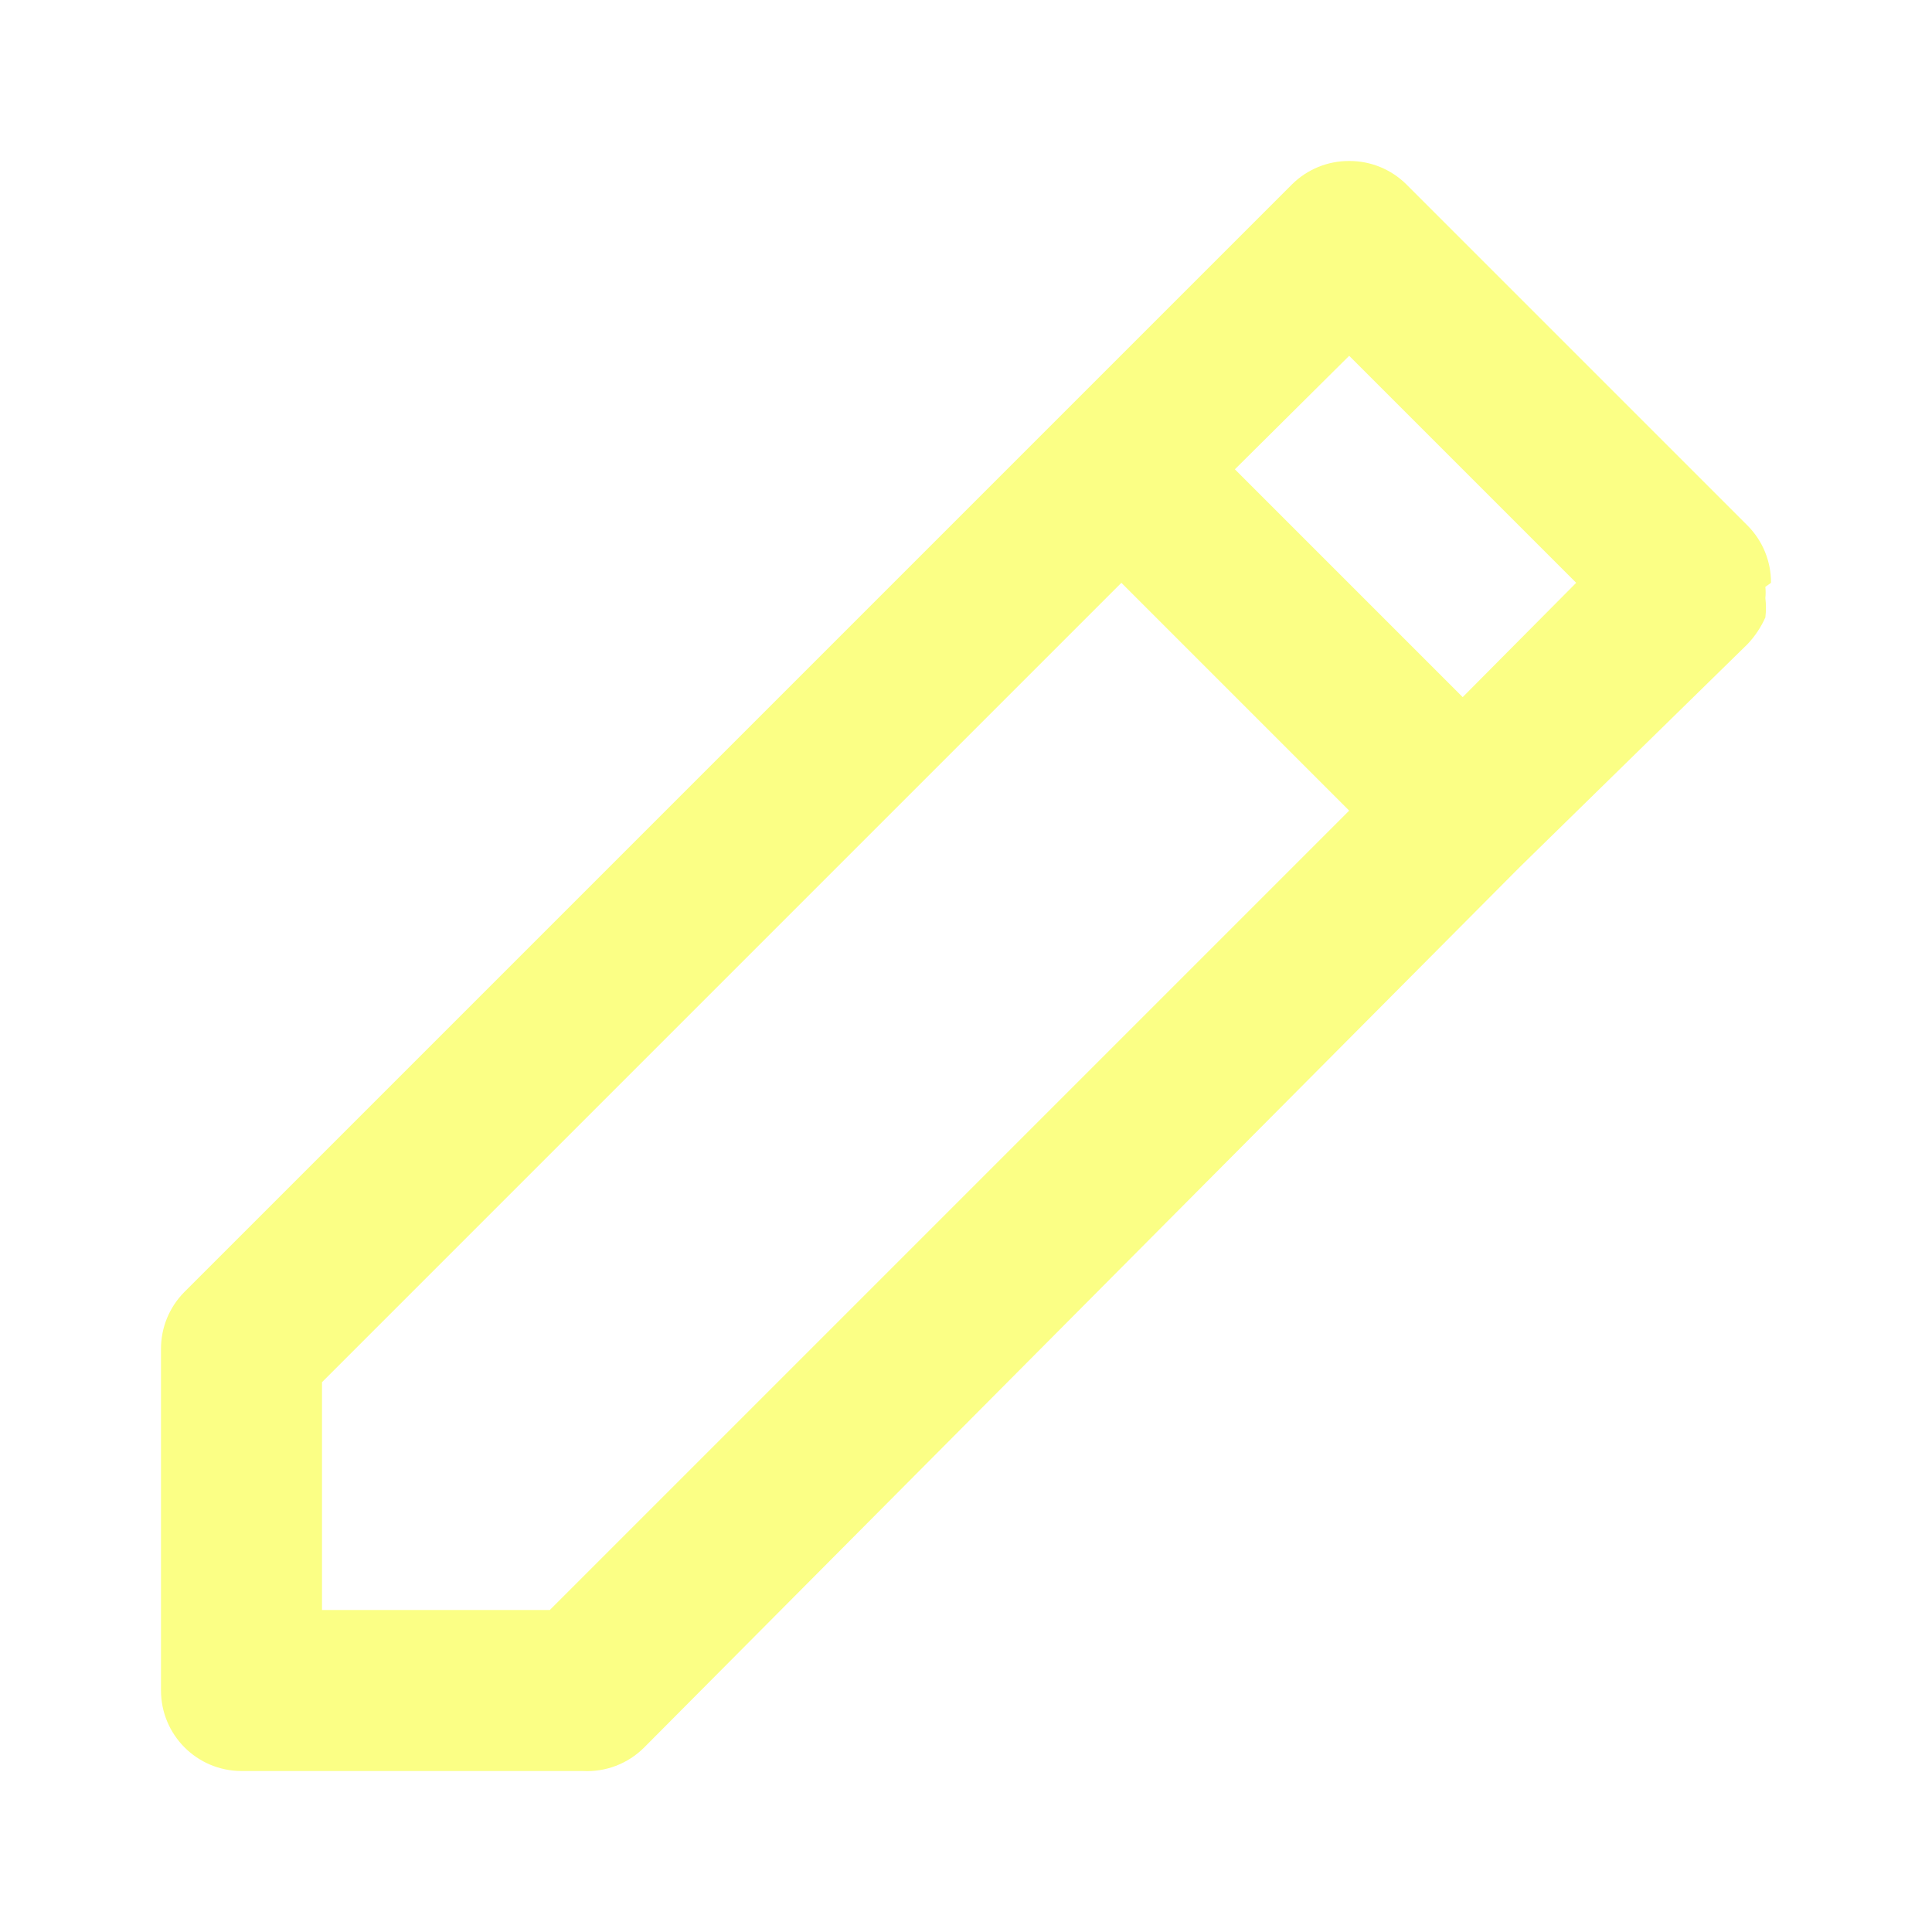
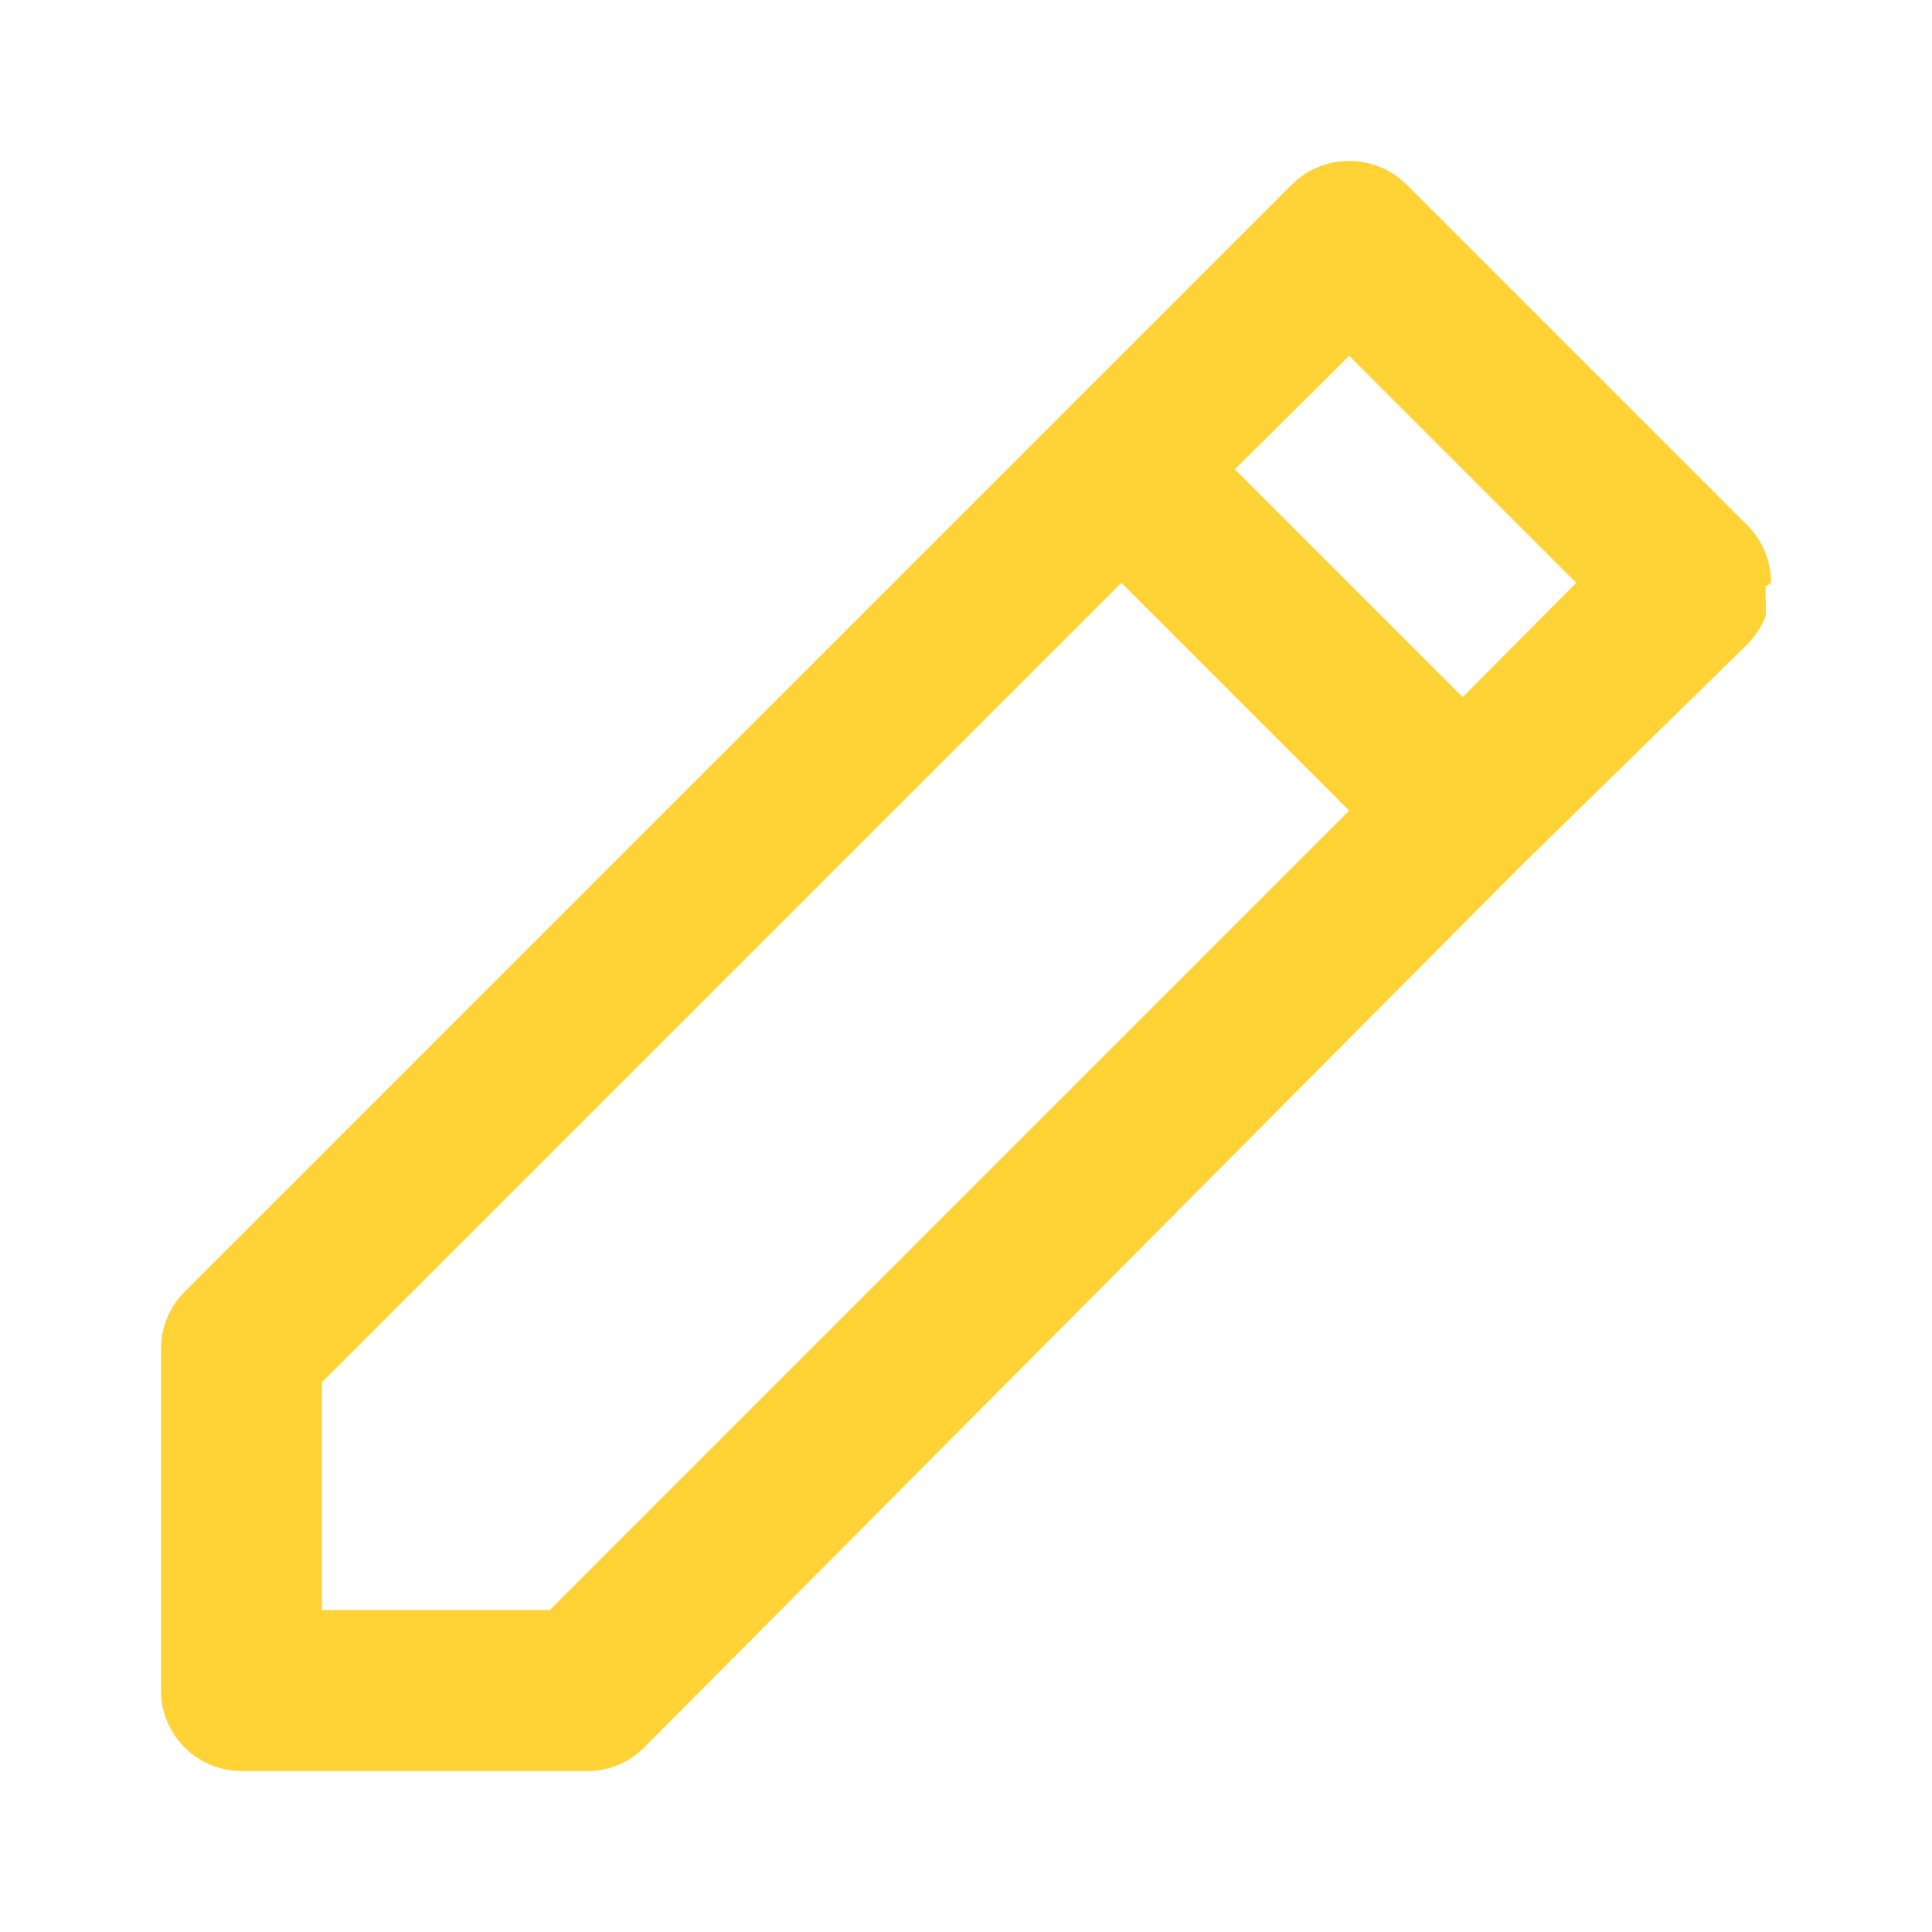
- <svg xmlns="http://www.w3.org/2000/svg" fill="#fbff85" width="24" height="24" viewBox="0 0 24 24">
+ <svg xmlns="http://www.w3.org/2000/svg" fill="#ffd335" width="24" height="24" viewBox="0 0 24 24">
  <path d="M22,7.24a1,1,0,0,0-.29-.71L17.47,2.29A1,1,0,0,0,16.76,2a1,1,0,0,0-.71.29L13.22,5.12h0L2.29,16.05a1,1,0,0,0-.29.71V21a1,1,0,0,0,1,1H7.24A1,1,0,0,0,8,21.71L18.87,10.78h0L21.71,8a1.19,1.19,0,0,0,.22-.33,1,1,0,0,0,0-.24.7.7,0,0,0,0-.14ZM6.83,20H4V17.17l9.93-9.93,2.83,2.83ZM18.17,8.66,15.34,5.83l1.42-1.41,2.82,2.82Z" />
</svg>
